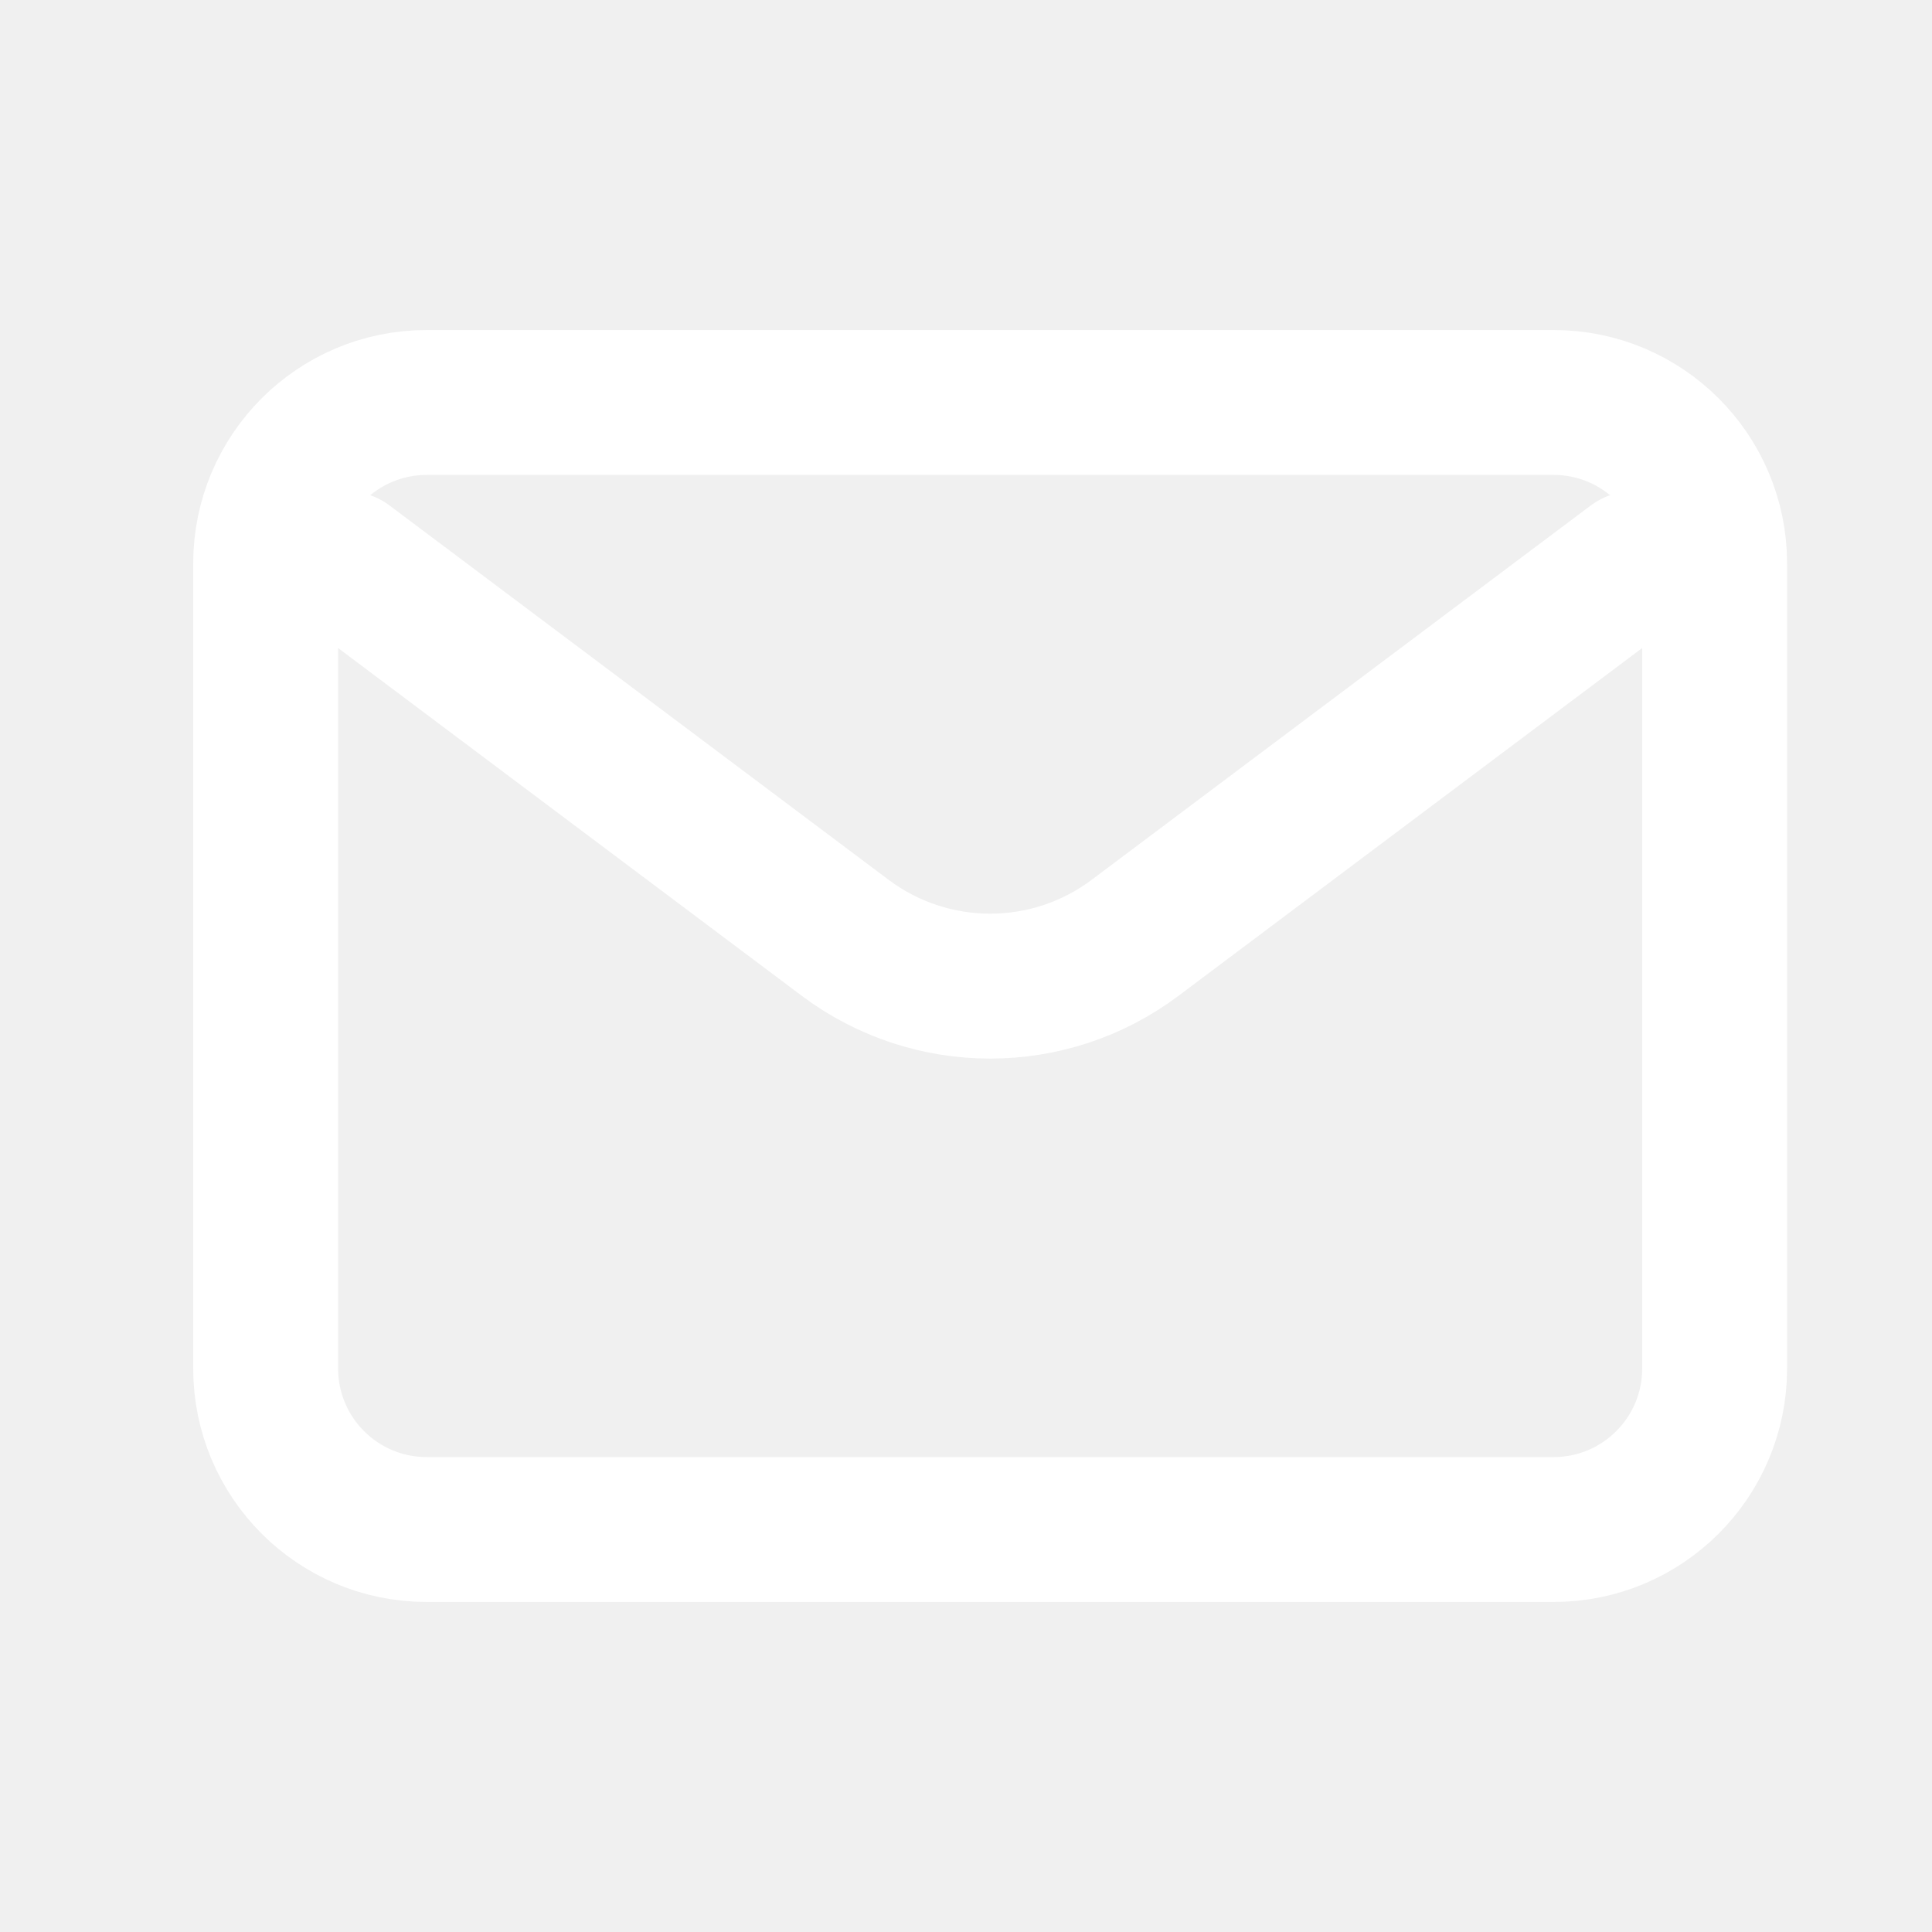
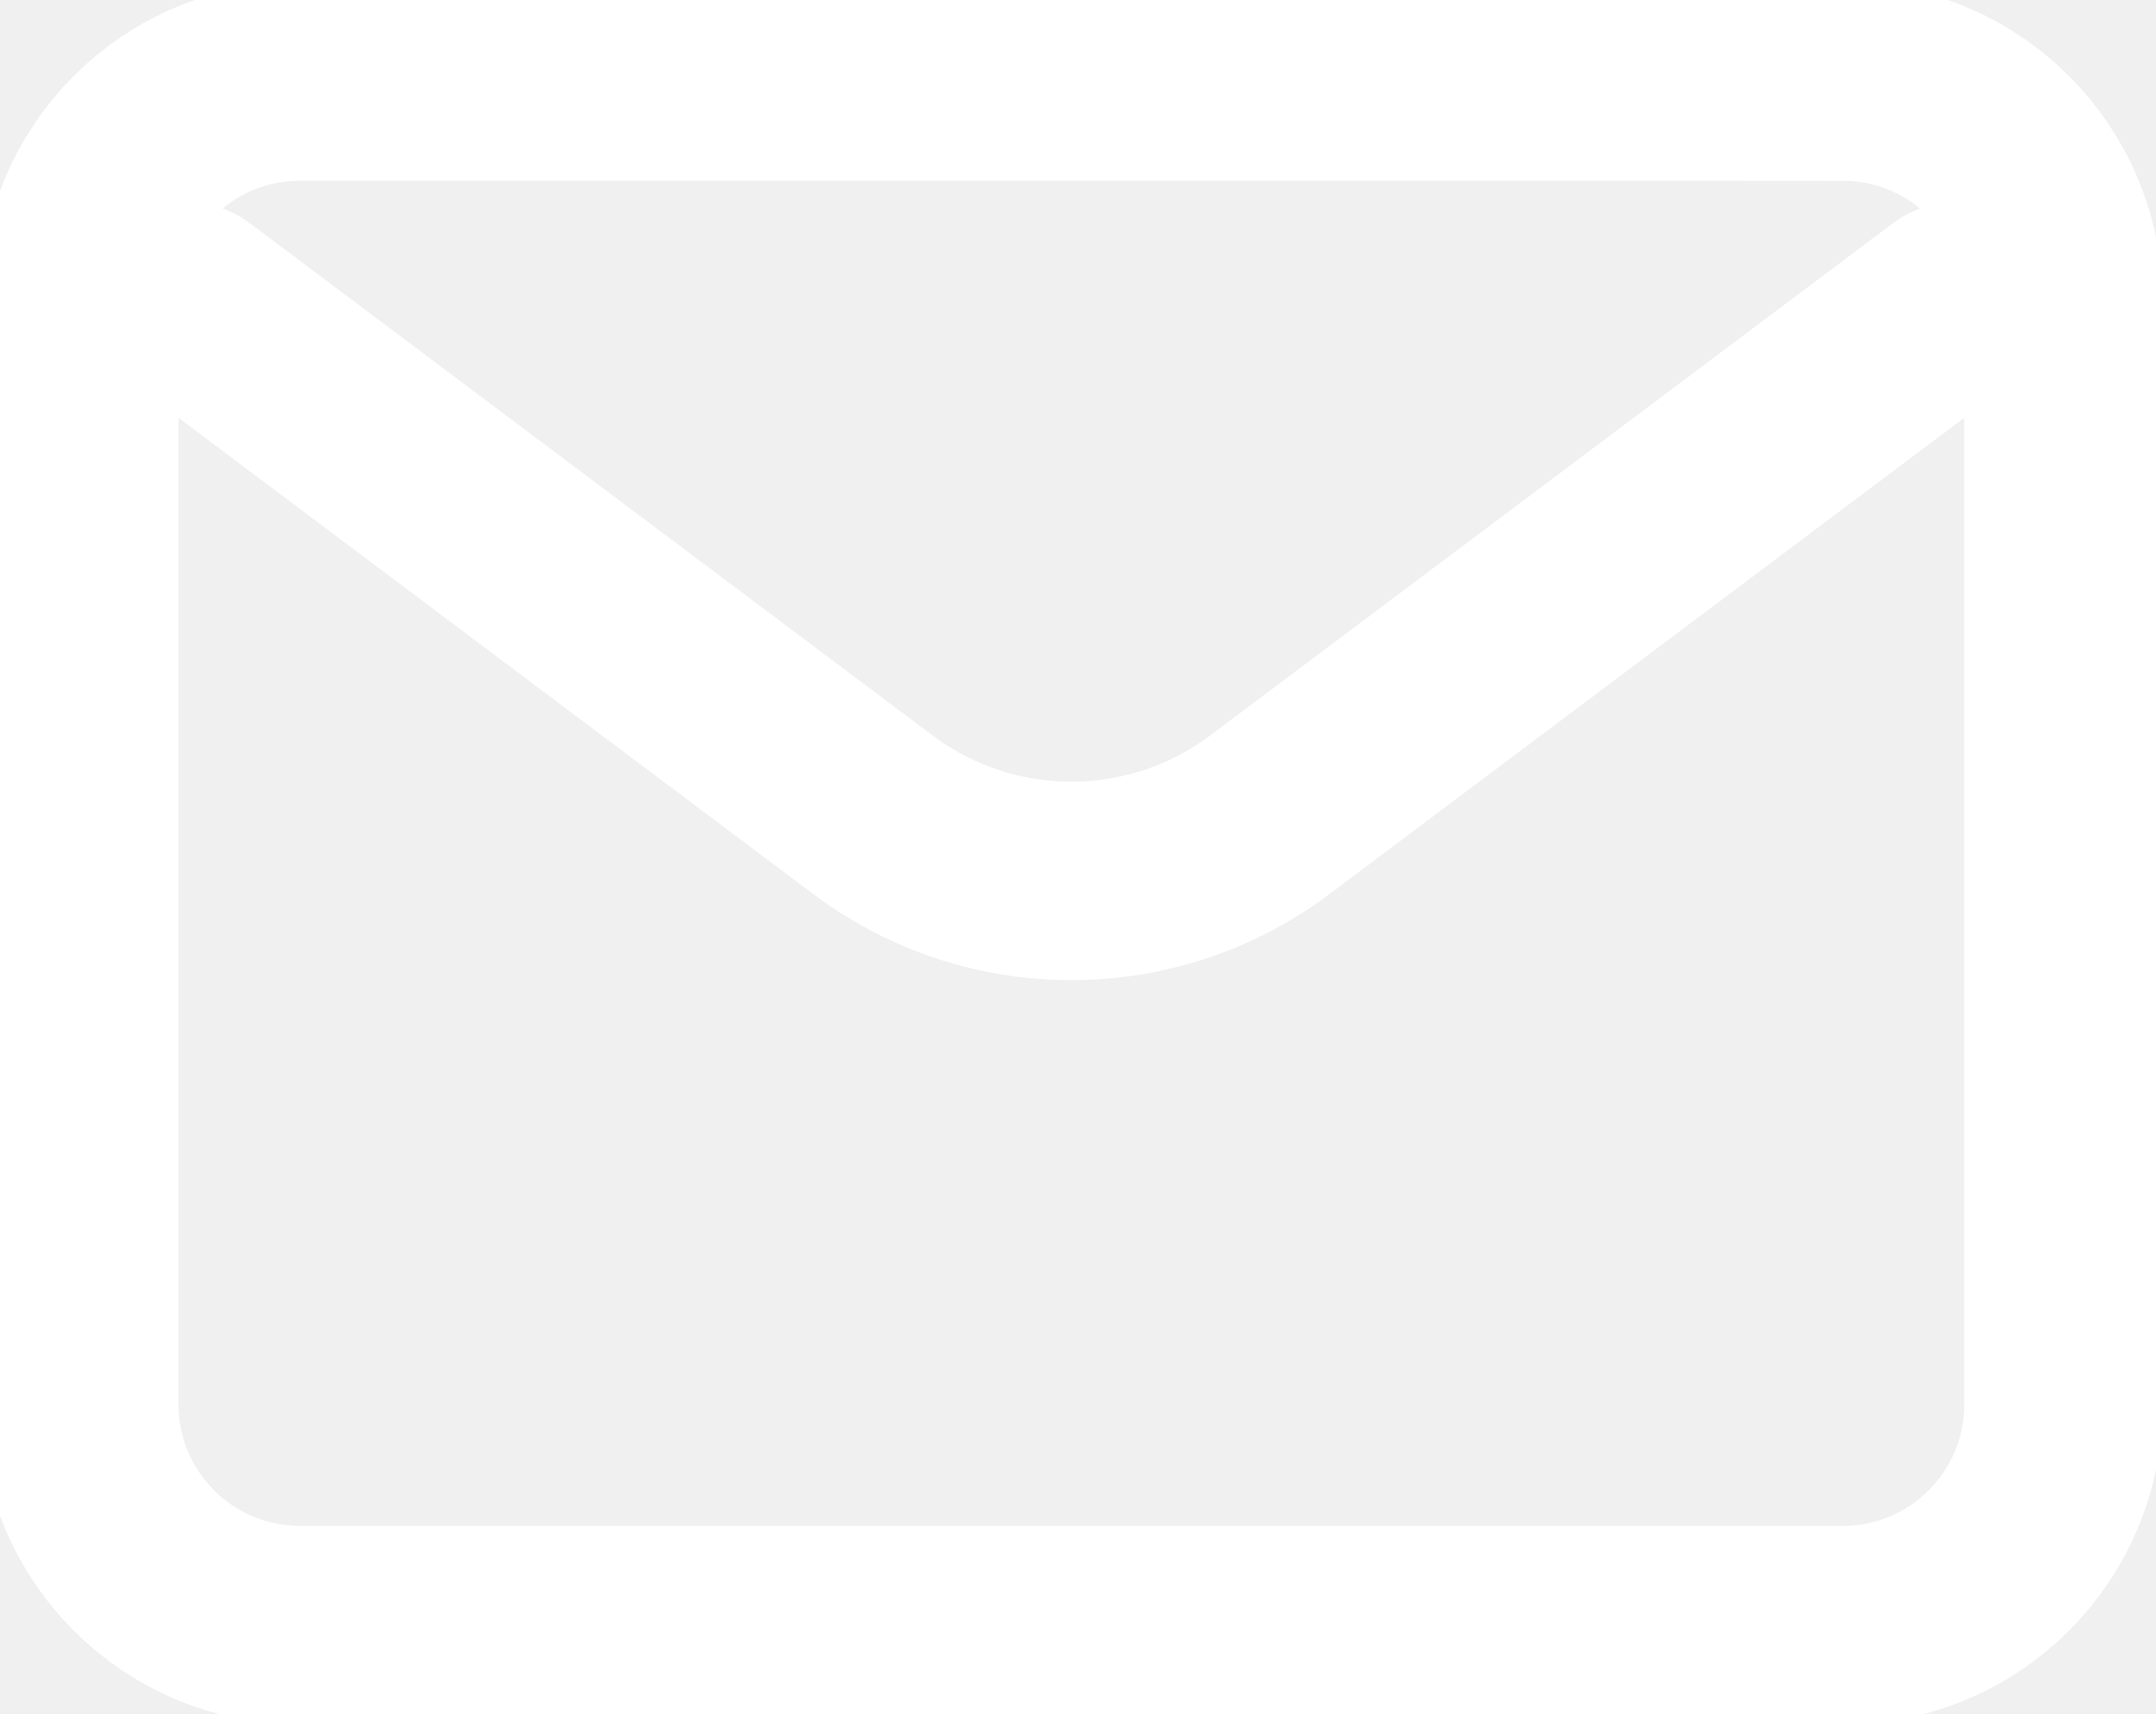
- <svg xmlns="http://www.w3.org/2000/svg" width="40" height="40" viewBox="0 0 40 40" fill="none">
-   <path d="M7.167 11.667L17.5 19.417C19.278 20.75 21.722 20.75 23.5 19.417L33.833 11.667" stroke="white" stroke-width="3" stroke-linecap="round" stroke-linejoin="round" />
-   <path d="M32.167 8.333H8.833C6.992 8.333 5.5 9.826 5.5 11.667V28.333C5.5 30.174 6.992 31.667 8.833 31.667H32.167C34.008 31.667 35.5 30.174 35.5 28.333V11.667C35.5 9.826 34.008 8.333 32.167 8.333Z" stroke="white" stroke-width="3" stroke-linecap="round" />
+ <svg xmlns="http://www.w3.org/2000/svg" width="32.6" height="25.9" viewBox="0 0 32.6 25.9" fill="none" version="1.1" id="svg2">
+   <defs id="defs2" />
+   <path d="M 2.867,4.567 13.2,12.317 c 1.778,1.333 4.222,1.333 6,0 L 29.533,4.567" stroke="#ffffff" stroke-width="3" stroke-linecap="round" stroke-linejoin="round" id="path1" />
+   <path d="M 27.867,1.233 H 4.533 c -1.841,0 -3.333,1.492 -3.333,3.333 V 21.233 c 0,1.841 1.492,3.333 3.333,3.333 H 27.867 c 1.841,0 3.333,-1.492 3.333,-3.333 V 4.567 c 0,-1.841 -1.492,-3.333 -3.333,-3.333 z" stroke="#ffffff" stroke-width="3" stroke-linecap="round" id="path2" />
</svg>
